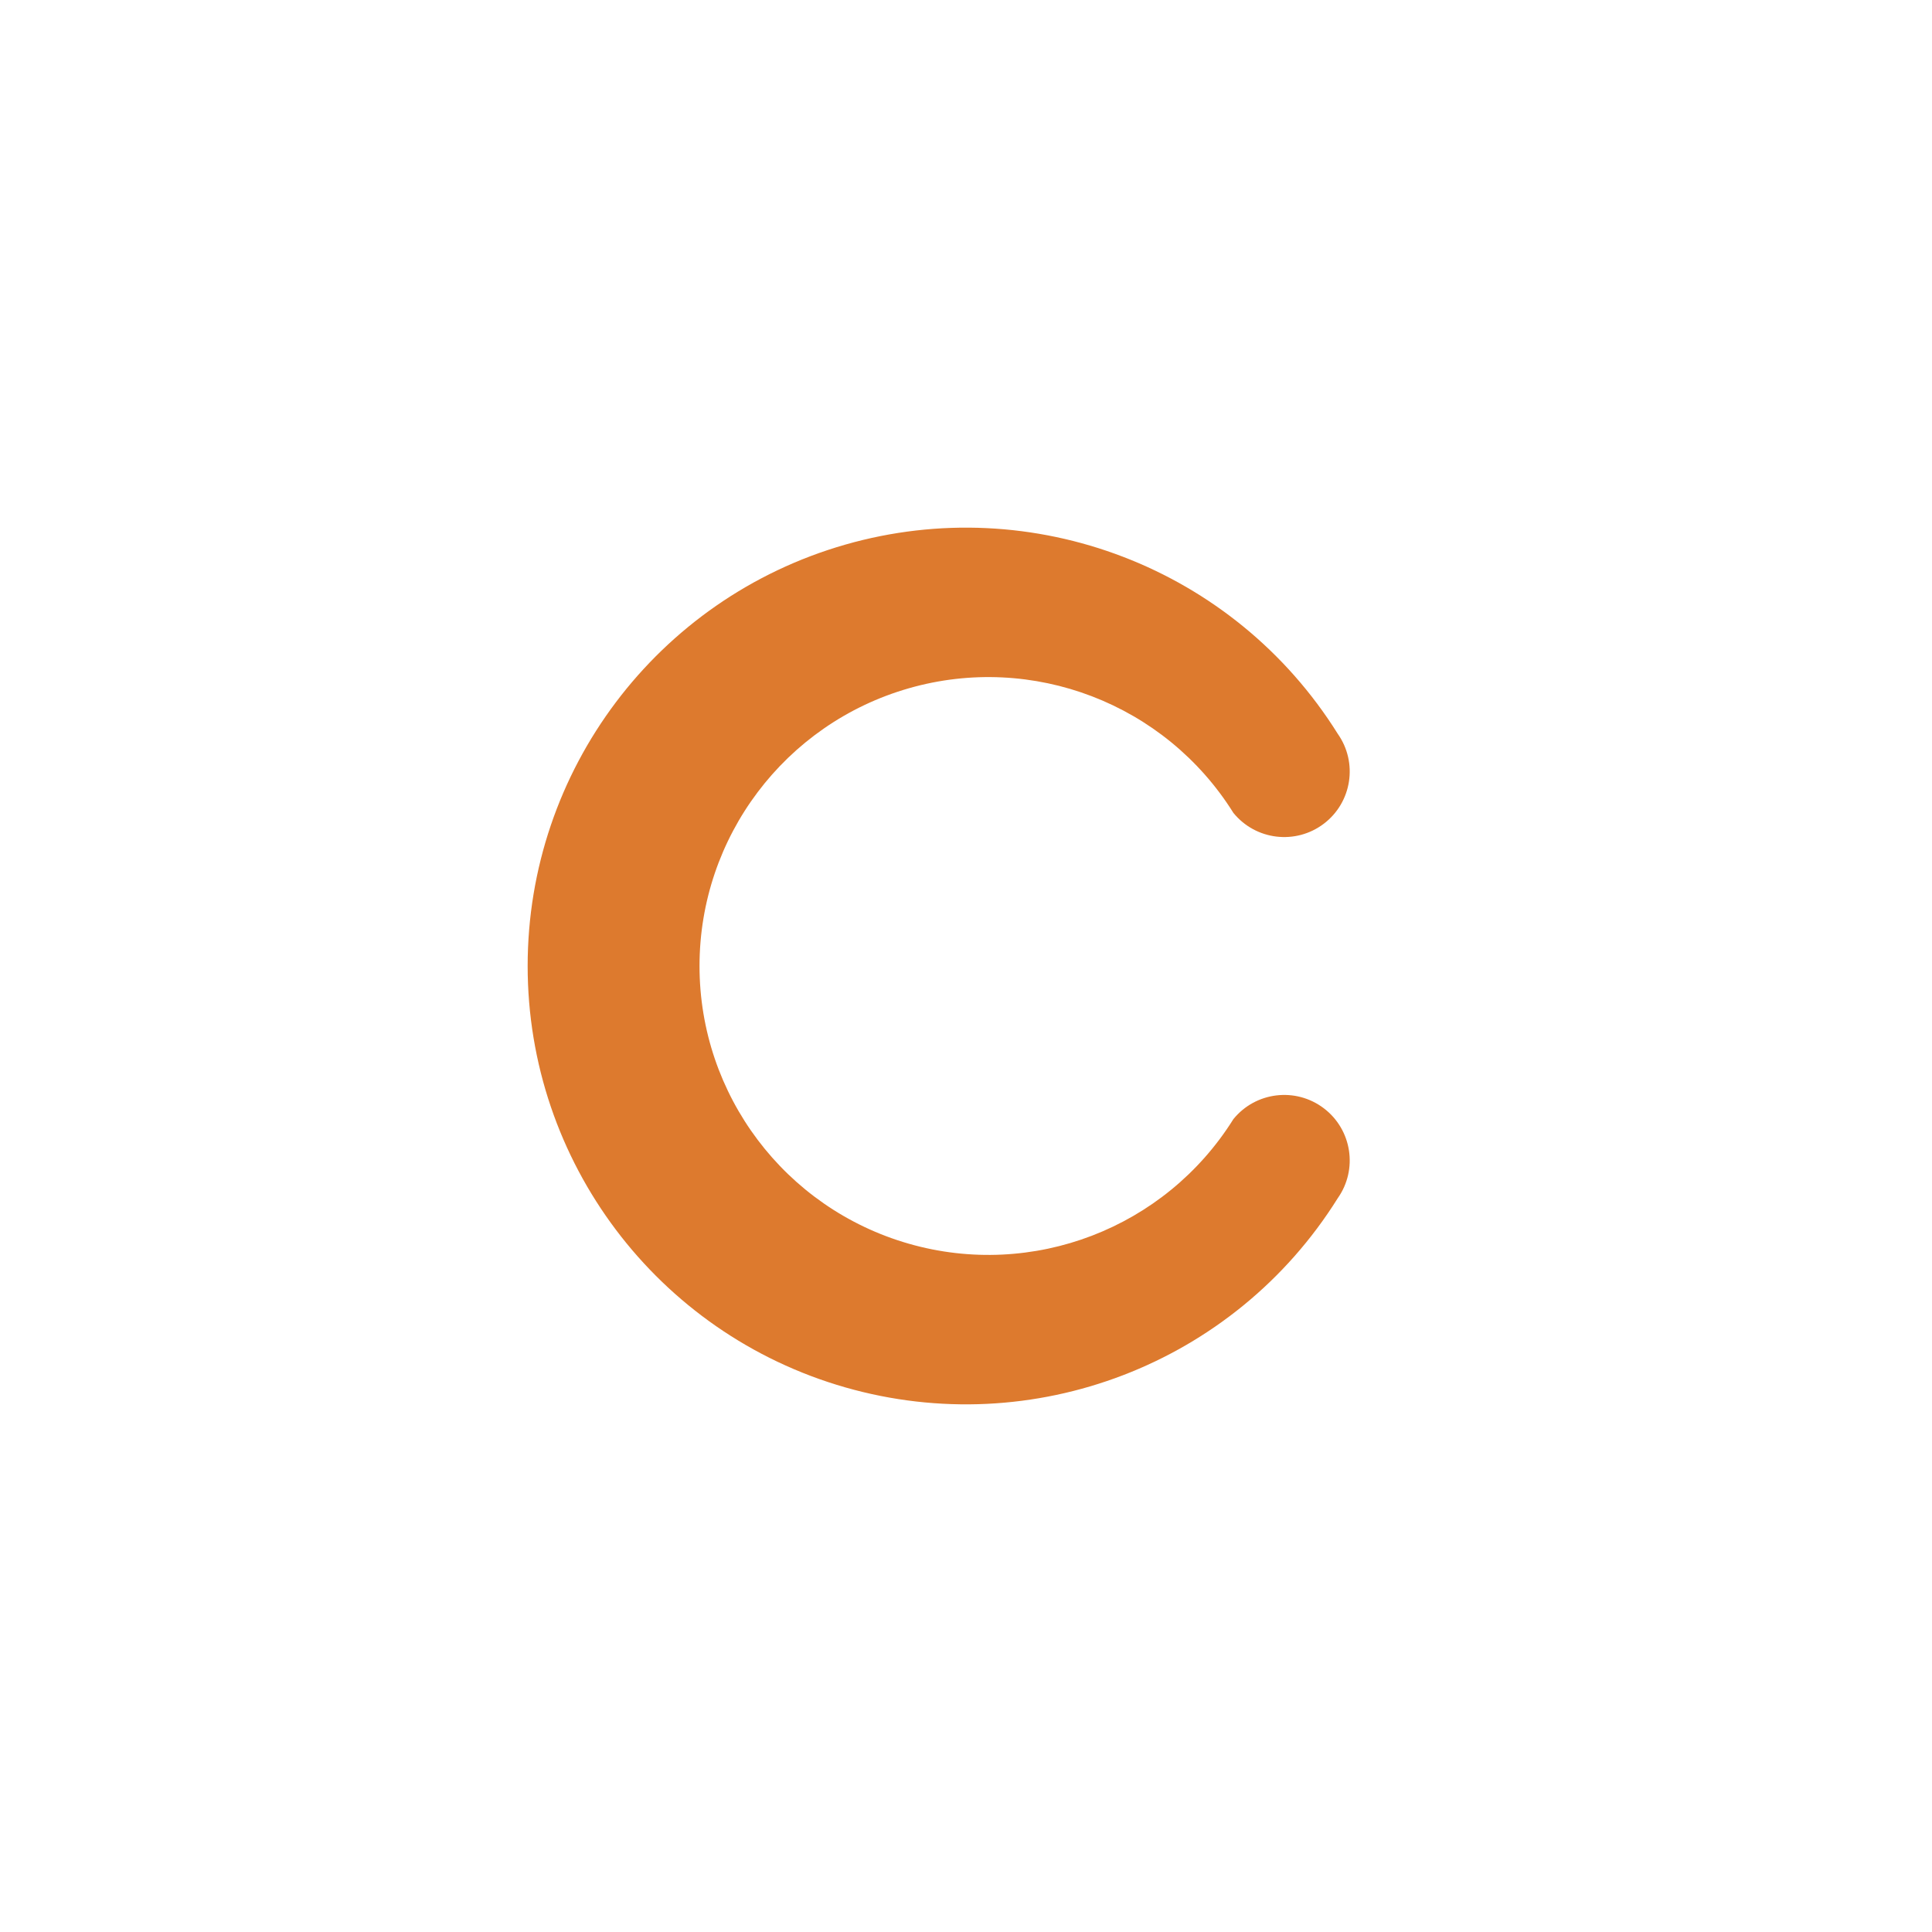
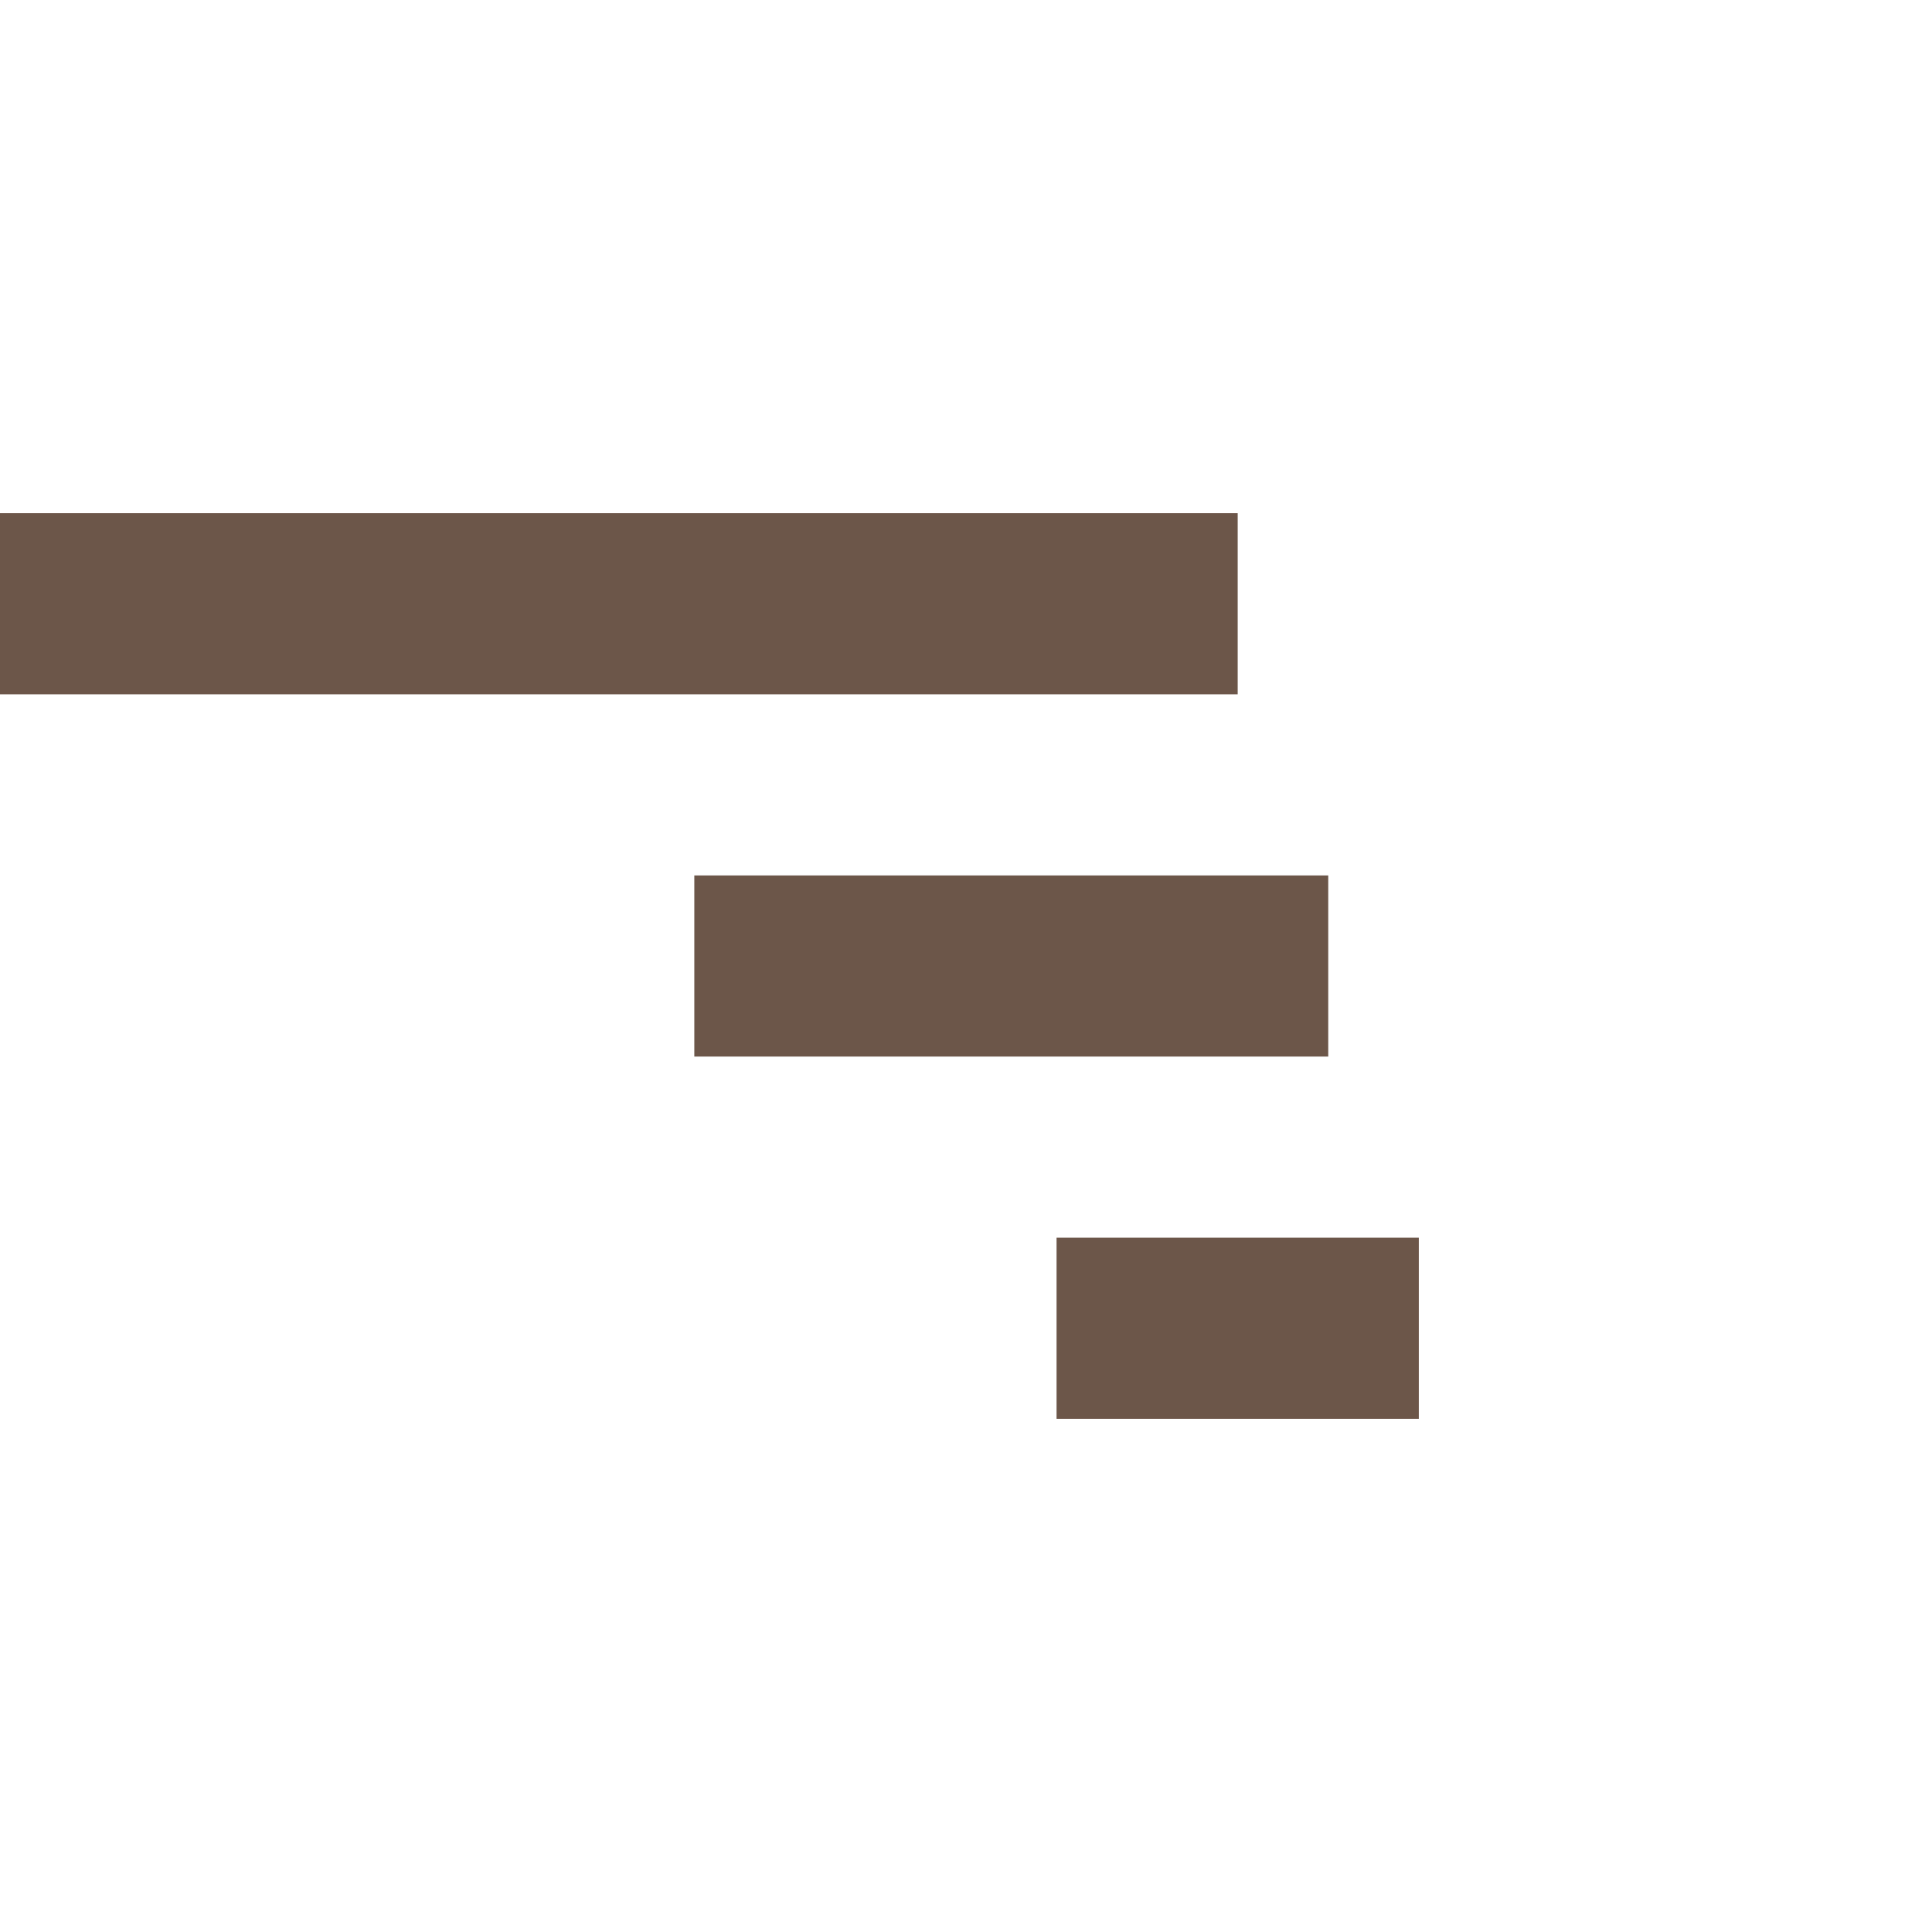
<svg xmlns="http://www.w3.org/2000/svg" viewBox="0 0 256 256" width="256" height="256" role="img" aria-label="Chronoscope">
-   <path fill="#dd7a2e" d="M 177.25 158.78 A 58.08 58.08 0 1 1 177.25 97.22 A 8.68 8.68 0 0 1 163.43 107.71 A 38.28 38.28 0 1 0 163.43 148.29 A 8.68 8.68 0 0 1 177.25 158.78 Z" />
+   <g fill="#6c5649">
+     <rect x="-20" y="68" width="184" height="24" />
+     <rect x="92" y="116" width="84" height="24" />
+     <rect x="140" y="164" width="48" height="24" />
+   </g>
</svg>
